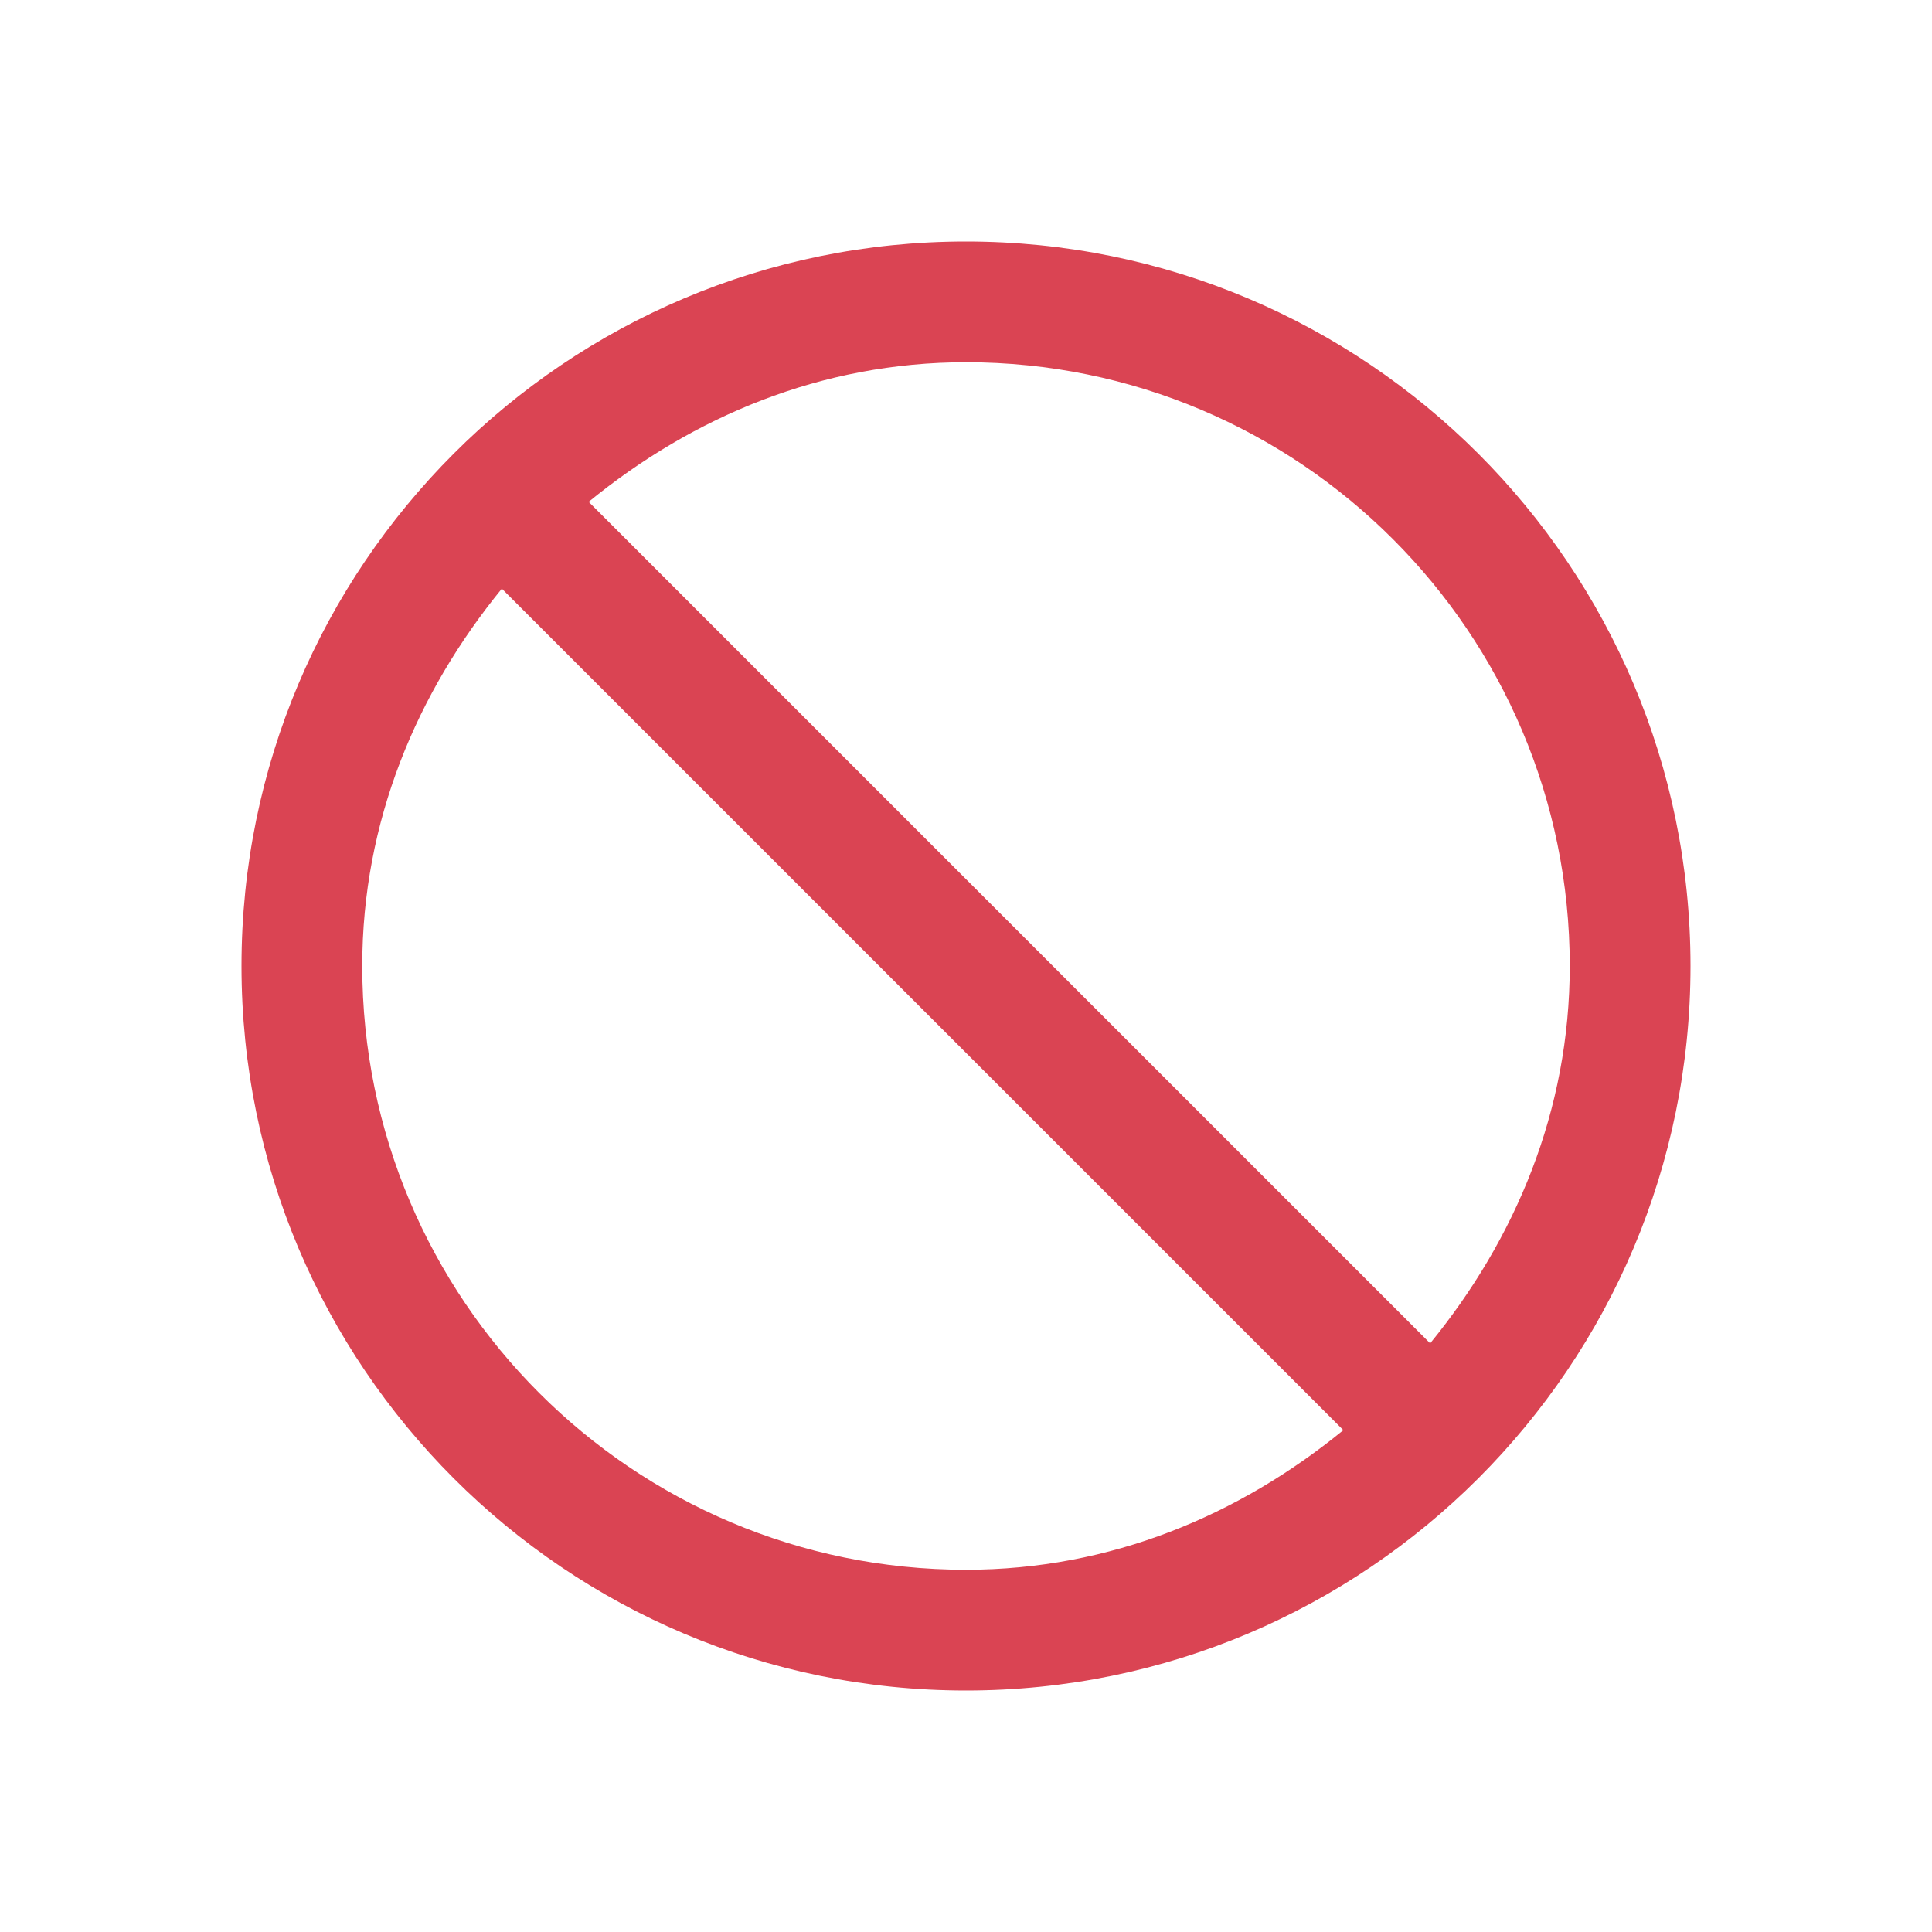
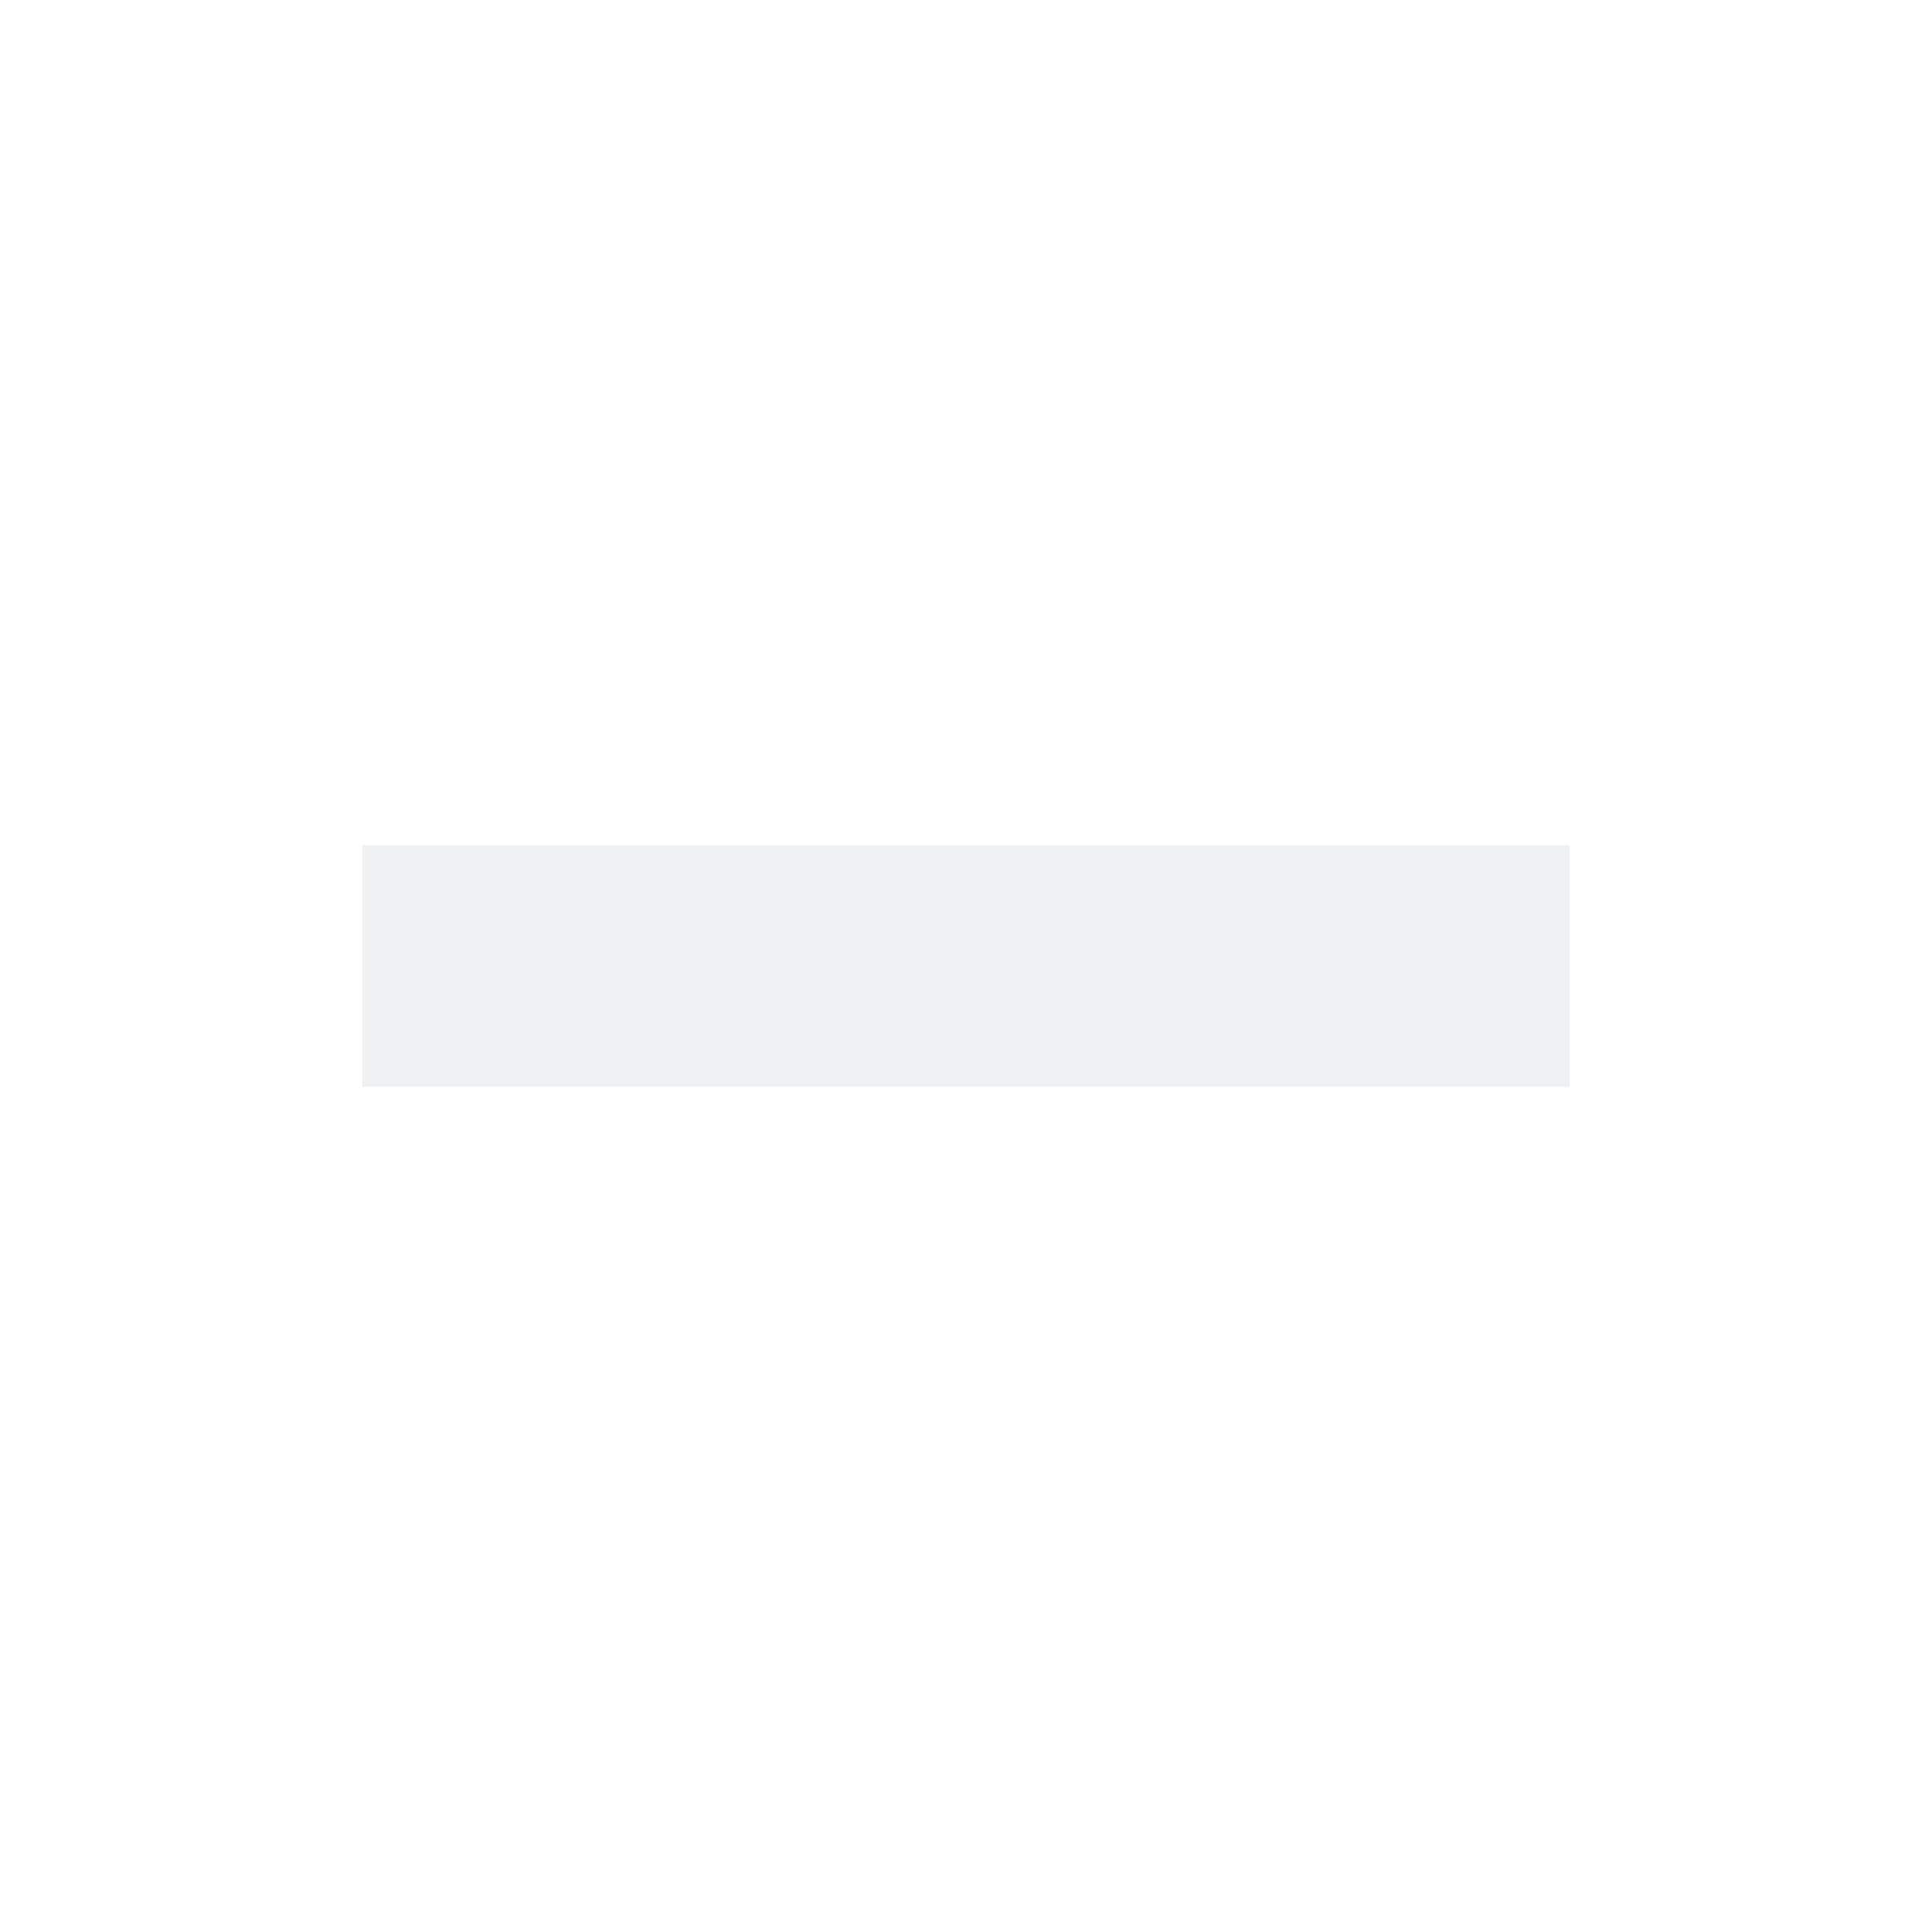
<svg xmlns="http://www.w3.org/2000/svg" viewBox="0 0 16 16">
  <defs id="defs3051">
    <style type="text/css" id="current-color-scheme">
      .ColorScheme-Text {
-         color:#f2f2f2;
-       }
-       .ColorScheme-NegativeText {
-         color:#da4453;
+         color:#eff0f1;
      }
      </style>
  </defs>
-   <path style="fill:currentColor;fill-opacity:1;stroke:none" class="ColorScheme-NegativeText" d="m8 2c-3.314 0-6 2.686-6 6 0 3.314 2.686 6 6 6 3.314 0 6-2.686 6-6 0-3.314-2.686-6-6-6m0 1c2.761 0 5 2.239 5 5 0 1.2-.452 2.263-1.156 3.125l-6.969-6.969c.862-.704 1.925-1.156 3.125-1.156m-3.844 1.875l6.969 6.969c-.862.704-1.925 1.156-3.125 1.156-2.761 0-5-2.239-5-5 0-1.2.452-2.263 1.156-3.125" />
+   <path style="fill:currentColor;fill-opacity:1;stroke:none" d="M 3,7 3,9 13,9 13,7 3,7 Z" class="ColorScheme-Text" />
</svg>
